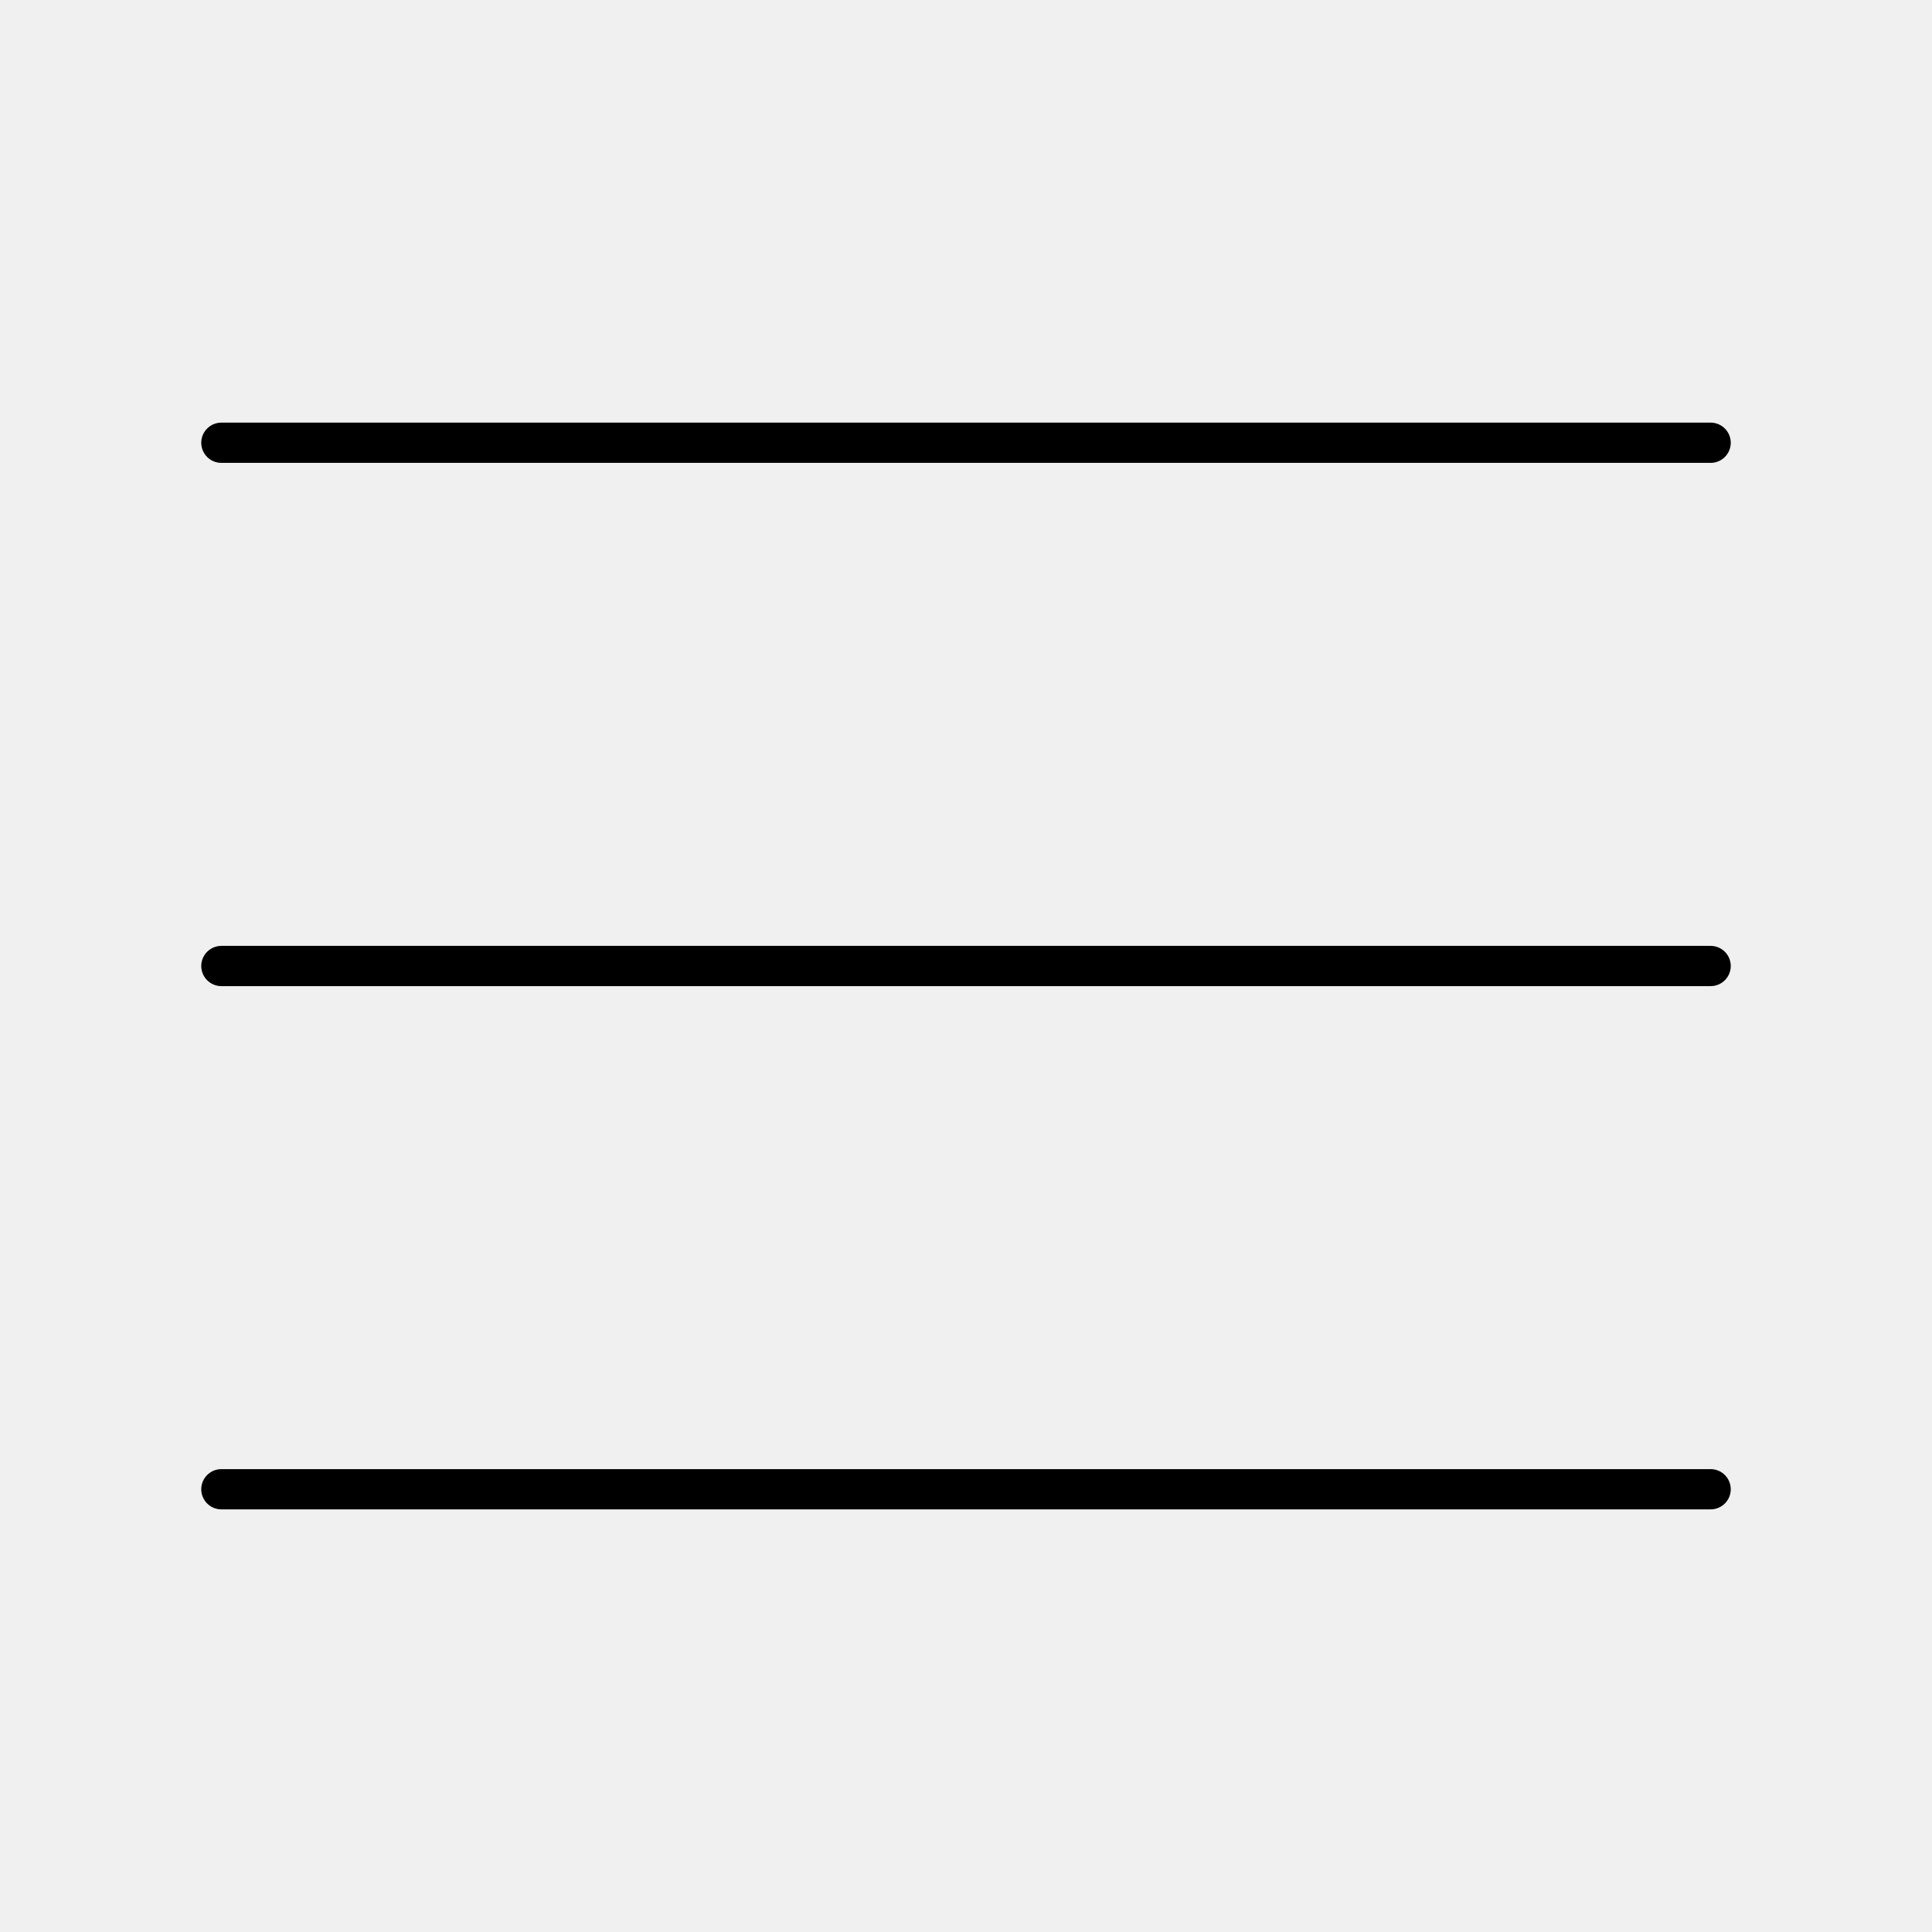
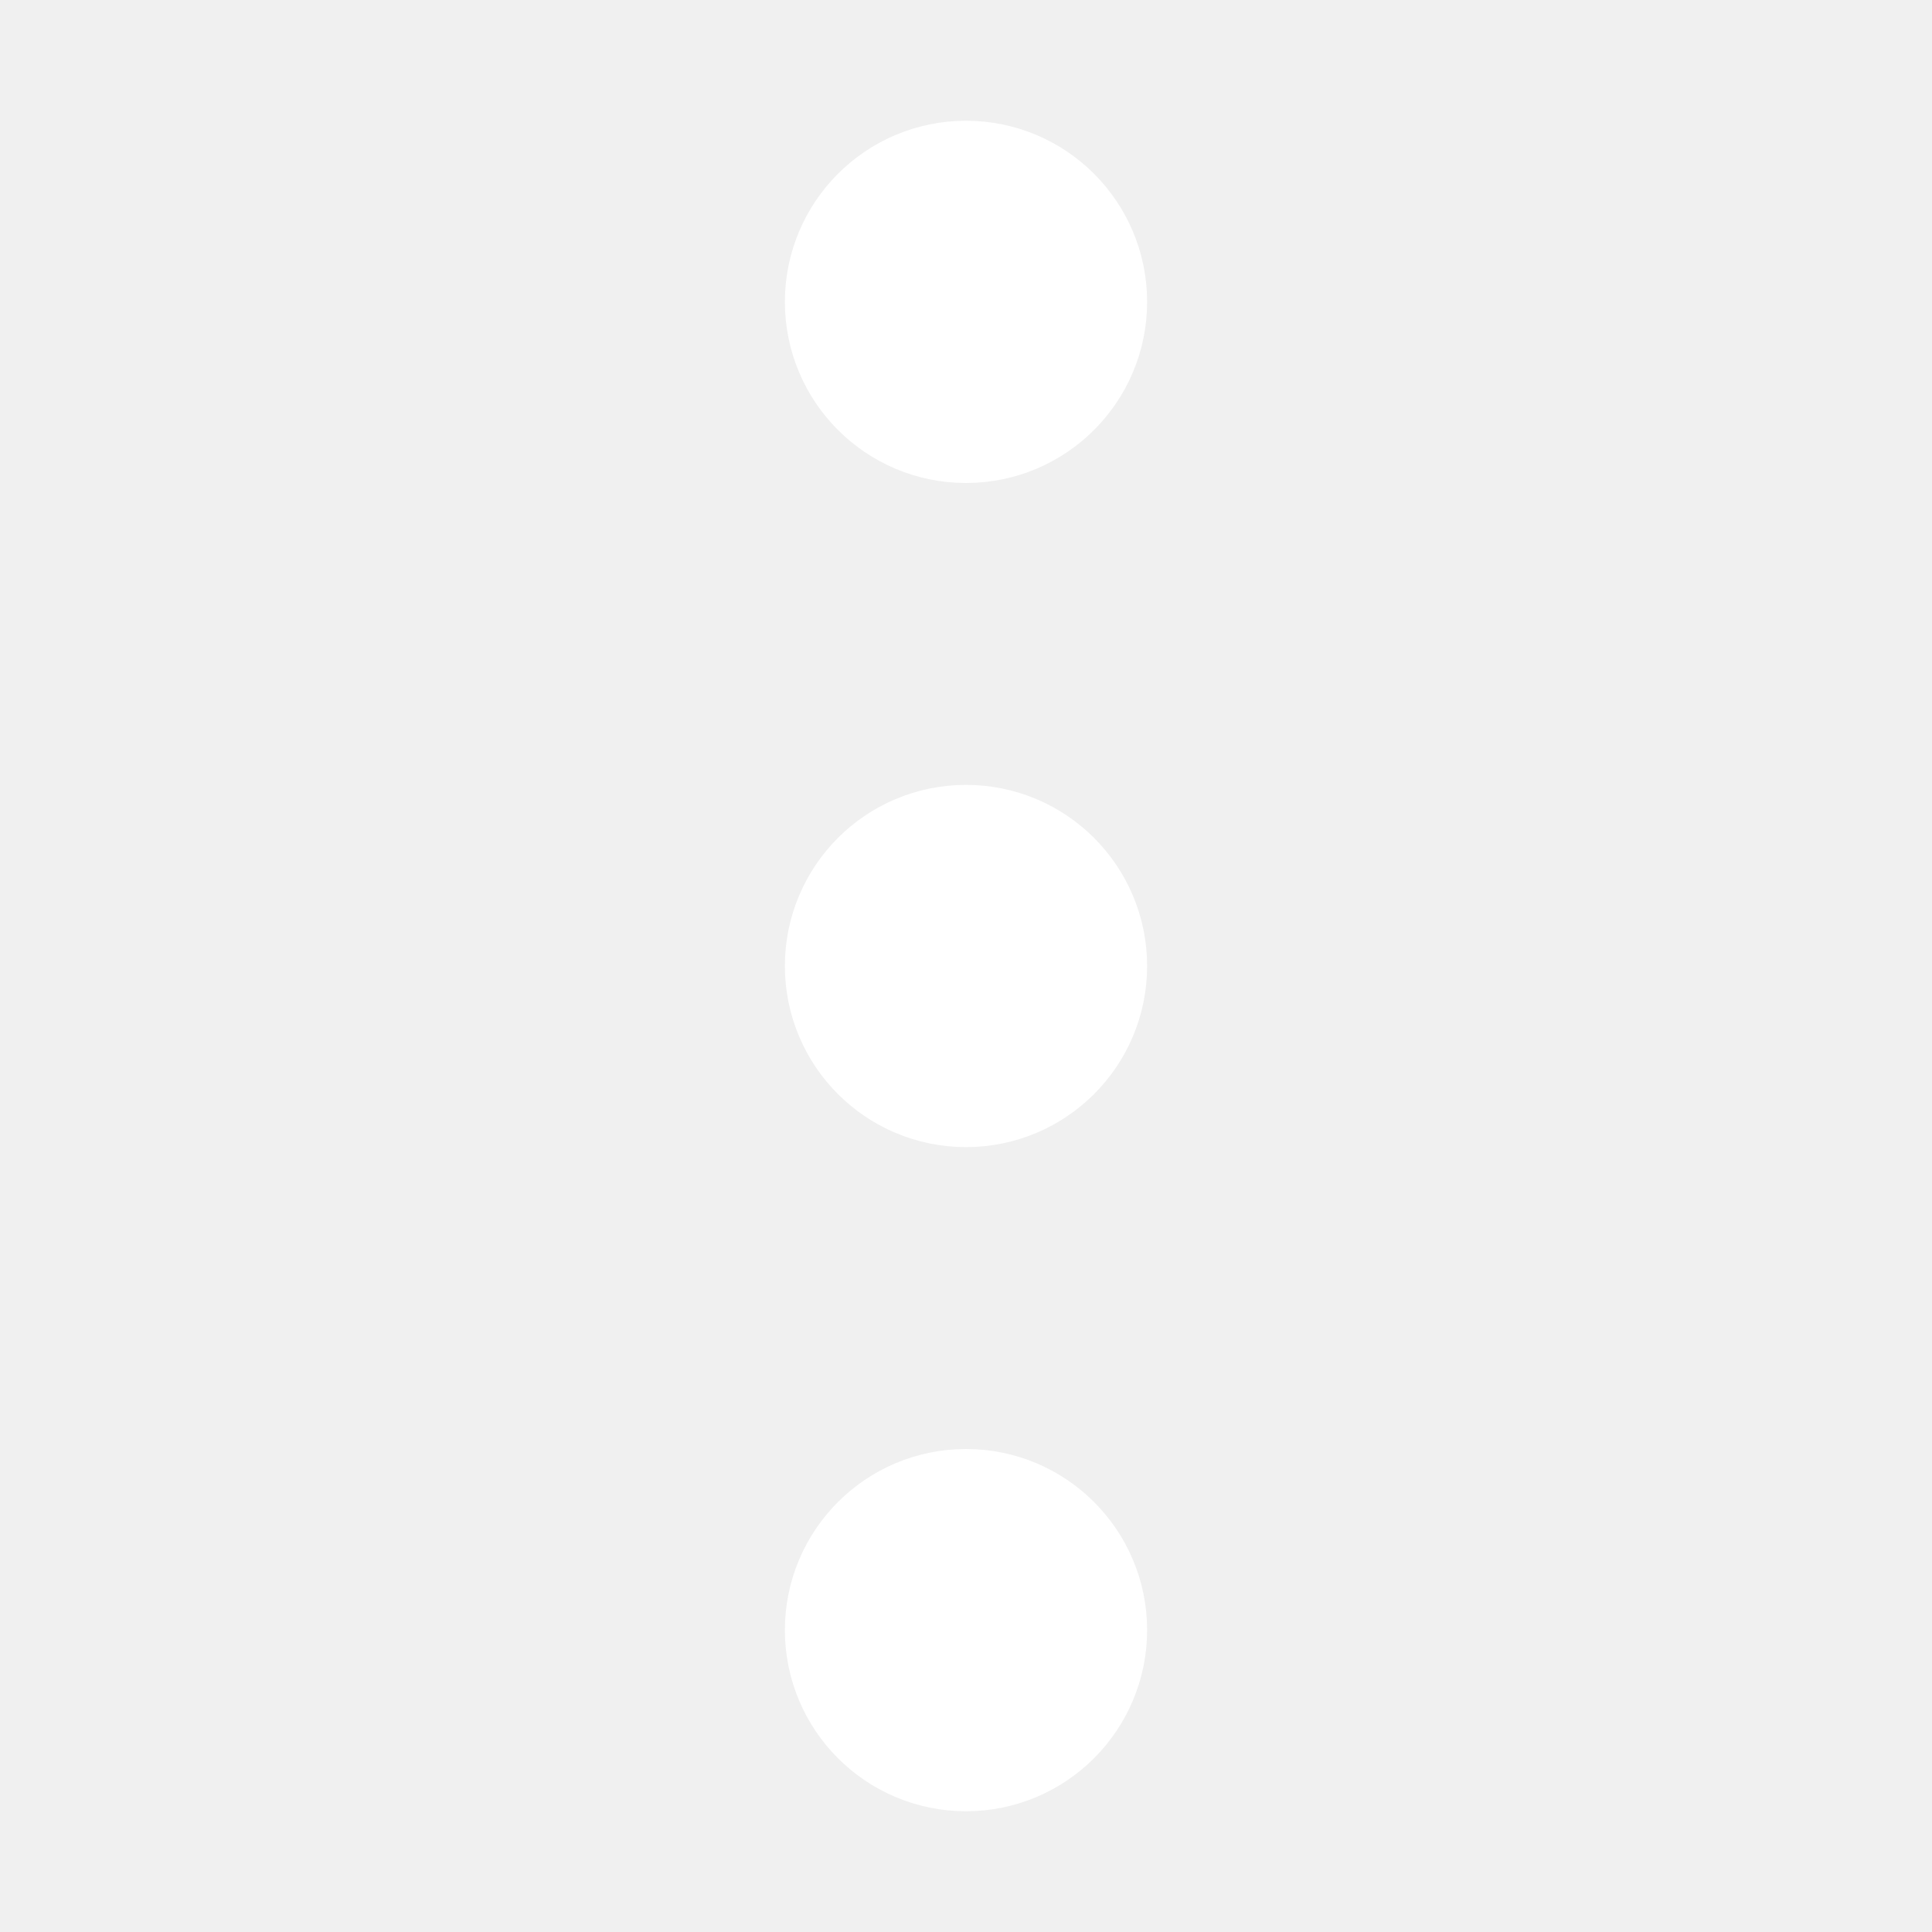
- <svg xmlns="http://www.w3.org/2000/svg" width="48" height="48" viewBox="0 0 48 48">
-   <path fill="none" stroke="currentColor" stroke-linecap="round" stroke-linejoin="round" d="M5.5 24h37m-37 13h37m-37-26h37" />
+ <svg xmlns="http://www.w3.org/2000/svg" width="16" height="16" viewBox="0 0 16 16">
+   <g fill="none" stroke="#ffffff" stroke-linecap="round" stroke-linejoin="round" stroke-width="1.5">
+     <circle cx="8" cy="2.5" r=".75" />
+     <circle cx="8" cy="8" r=".75" />
+     <circle cx="8" cy="13.5" r=".75" />
+   </g>
</svg>
